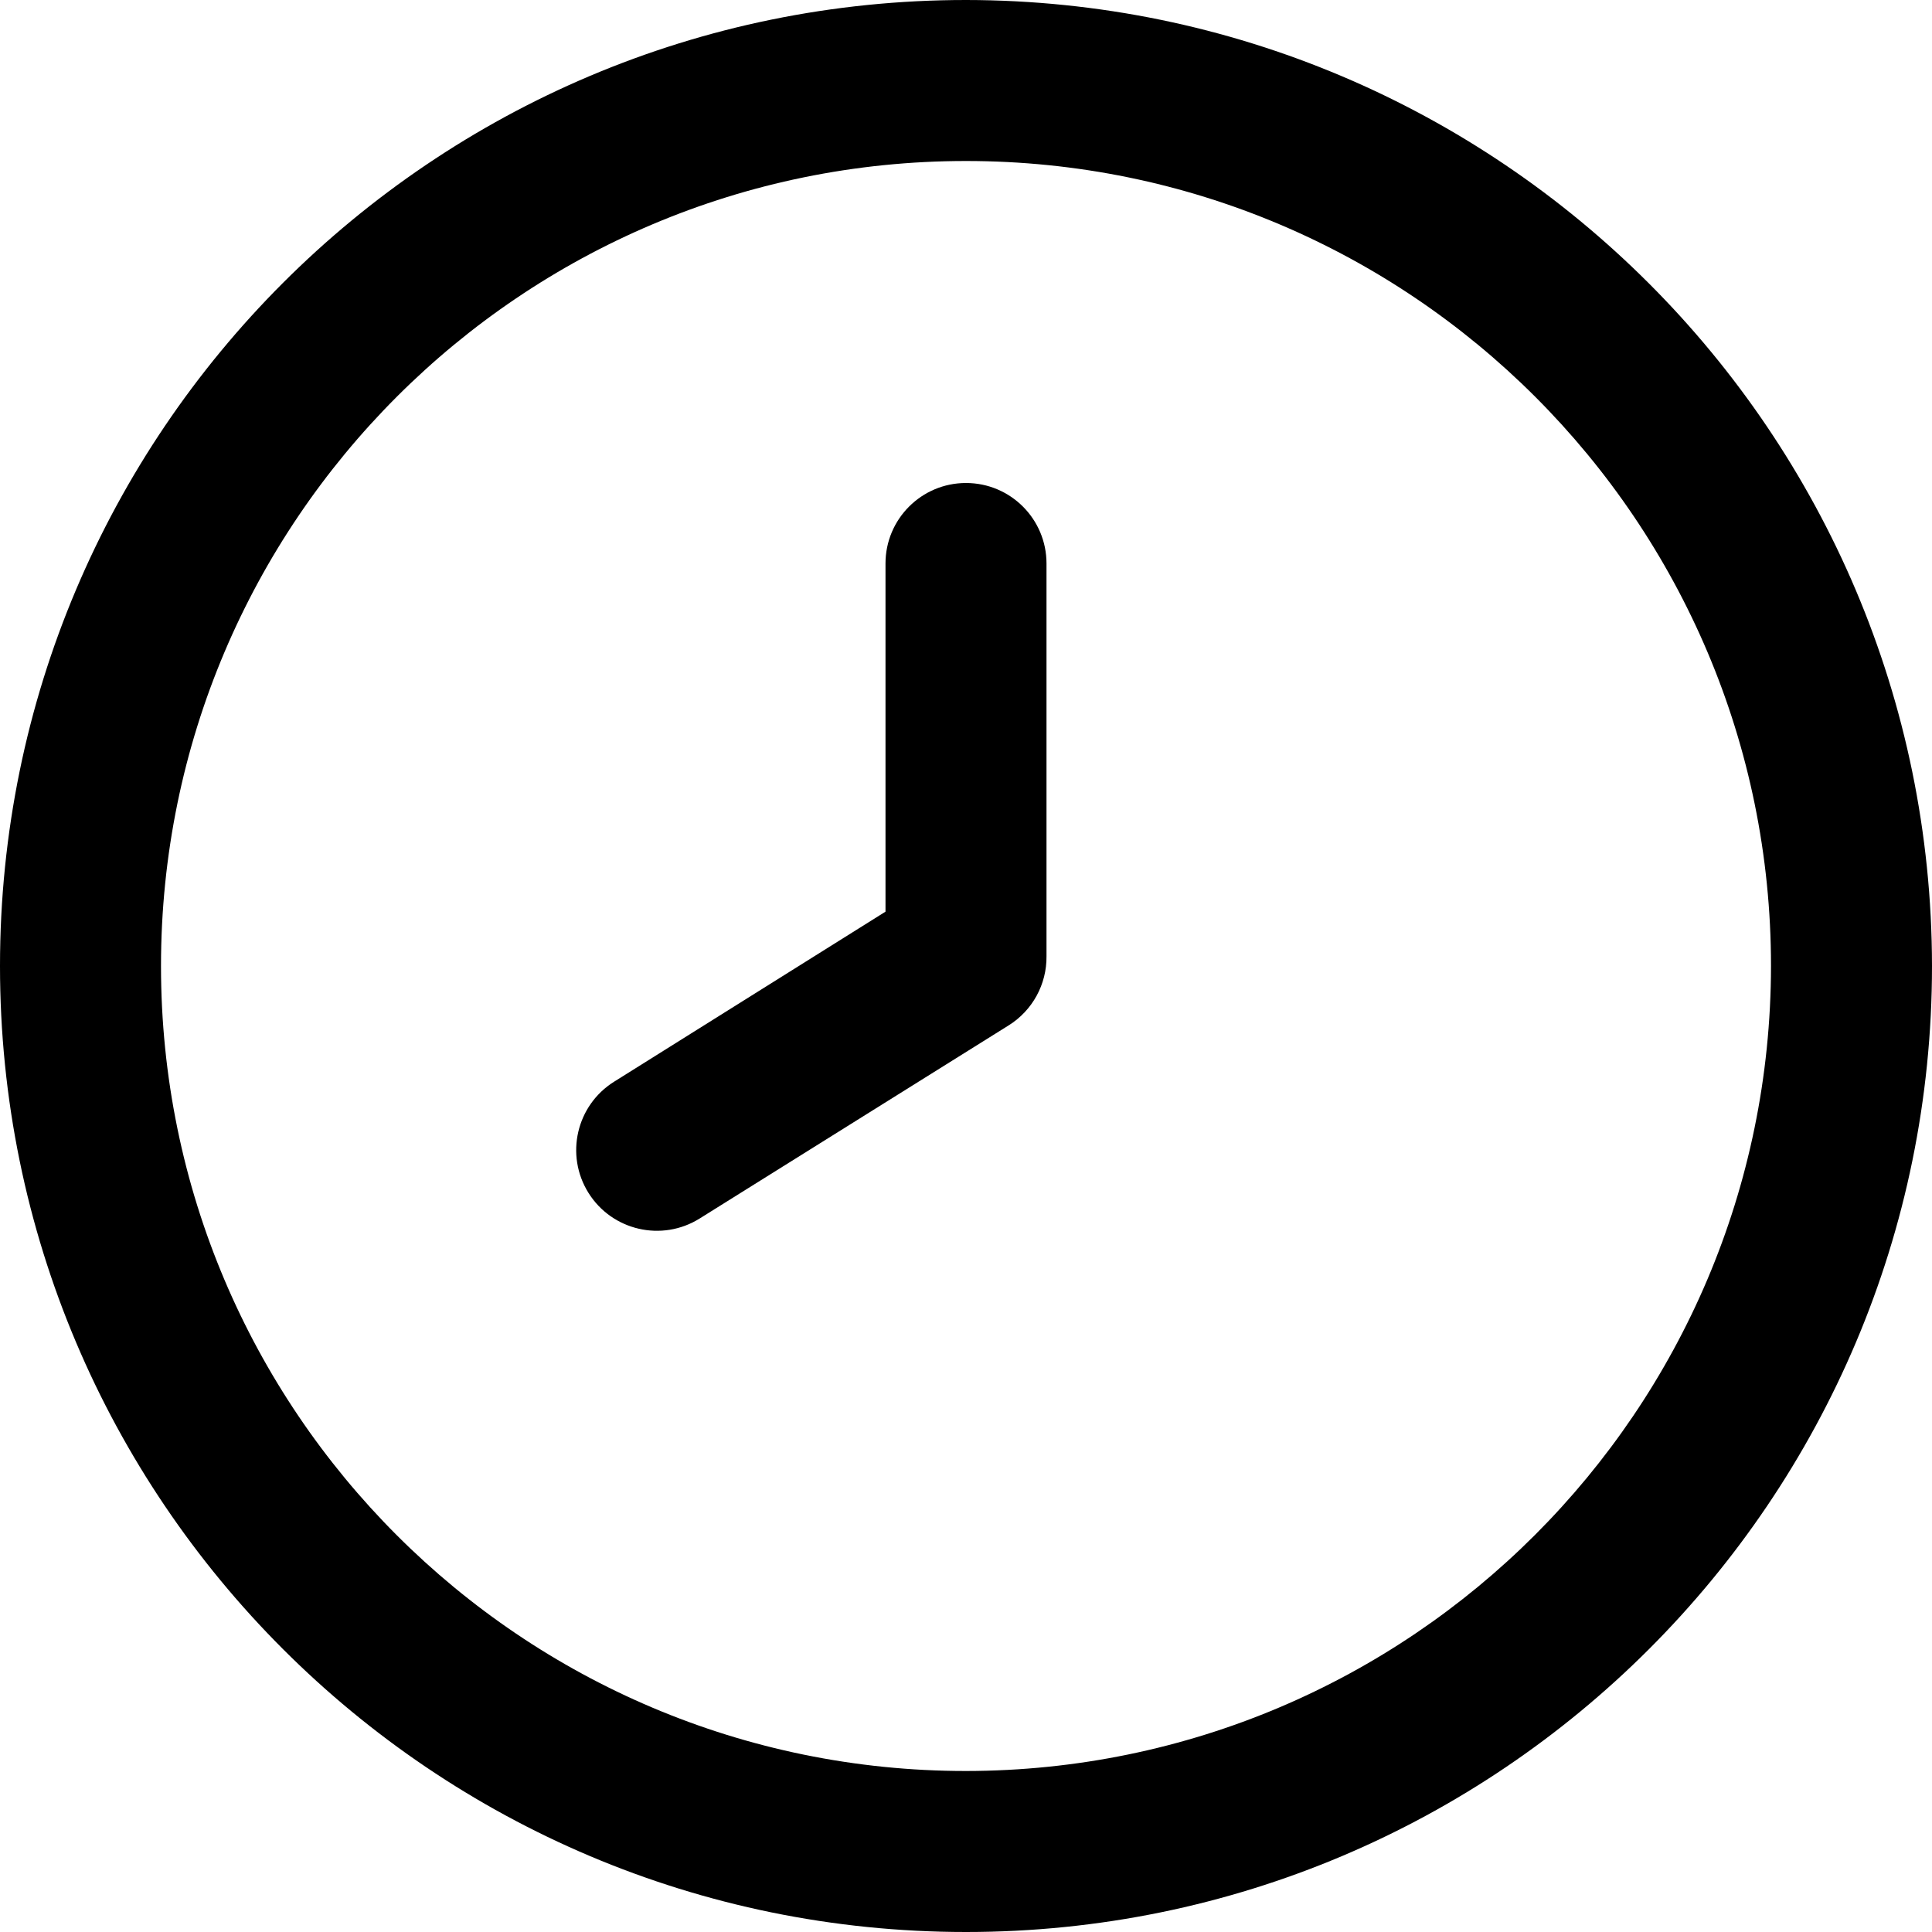
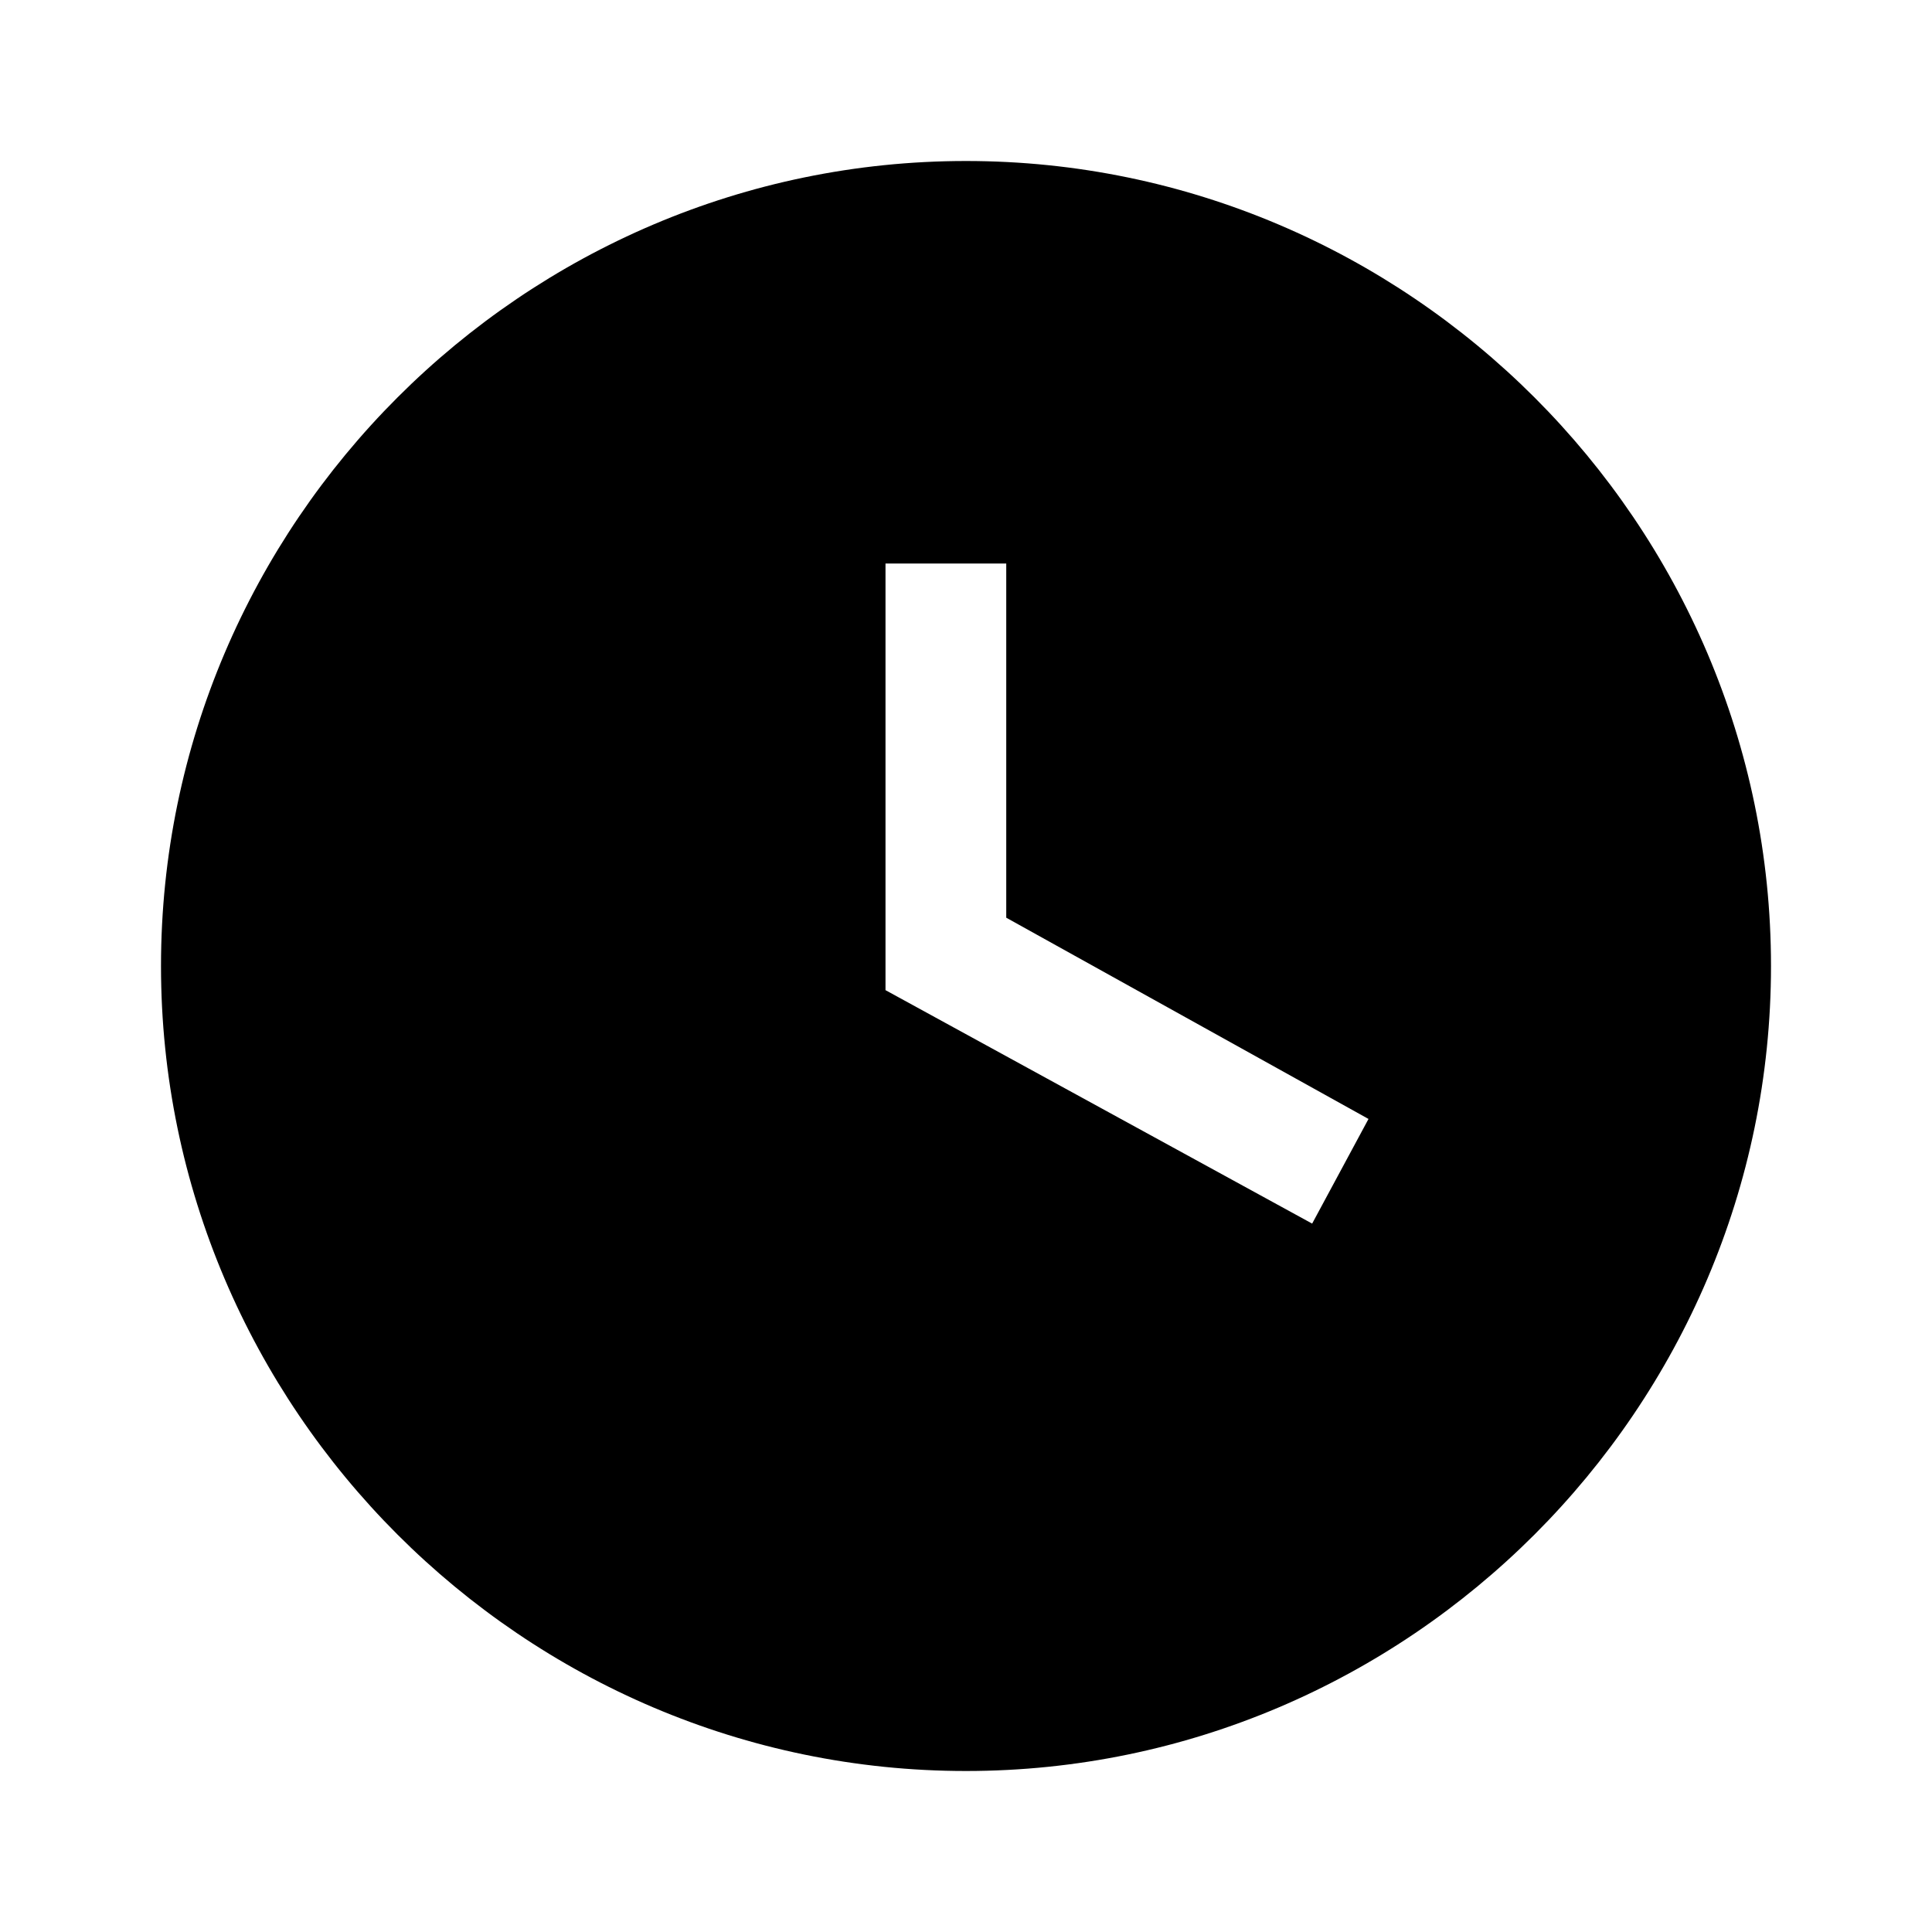
- <svg xmlns="http://www.w3.org/2000/svg" id="Outline" viewBox="0 0 24 24" width="512" height="512">
-   <path d="M12,0A12,12,0,1,0,24,12,12.013,12.013,0,0,0,12,0Zm0,22A10,10,0,1,1,22,12,10.011,10.011,0,0,1,12,22Z" />
-   <path d="M12,6a1,1,0,0,0-1,1v4.325L7.629,13.437a1,1,0,0,0,1.062,1.7l3.84-2.4A1,1,0,0,0,13,11.879V7A1,1,0,0,0,12,6Z" />
+ <svg xmlns="http://www.w3.org/2000/svg" viewBox="0 0 24 24">
+   <path d="M12 2C6.5 2 2 6.5 2 12C2 17.5 6.5 22 12 22C17.5 22 22 17.5 22 12S17.5 2 12 2M16.3 15.2L11 12.3V7H12.5V11.4L17 13.9L16.3 15.2Z" />
</svg>
